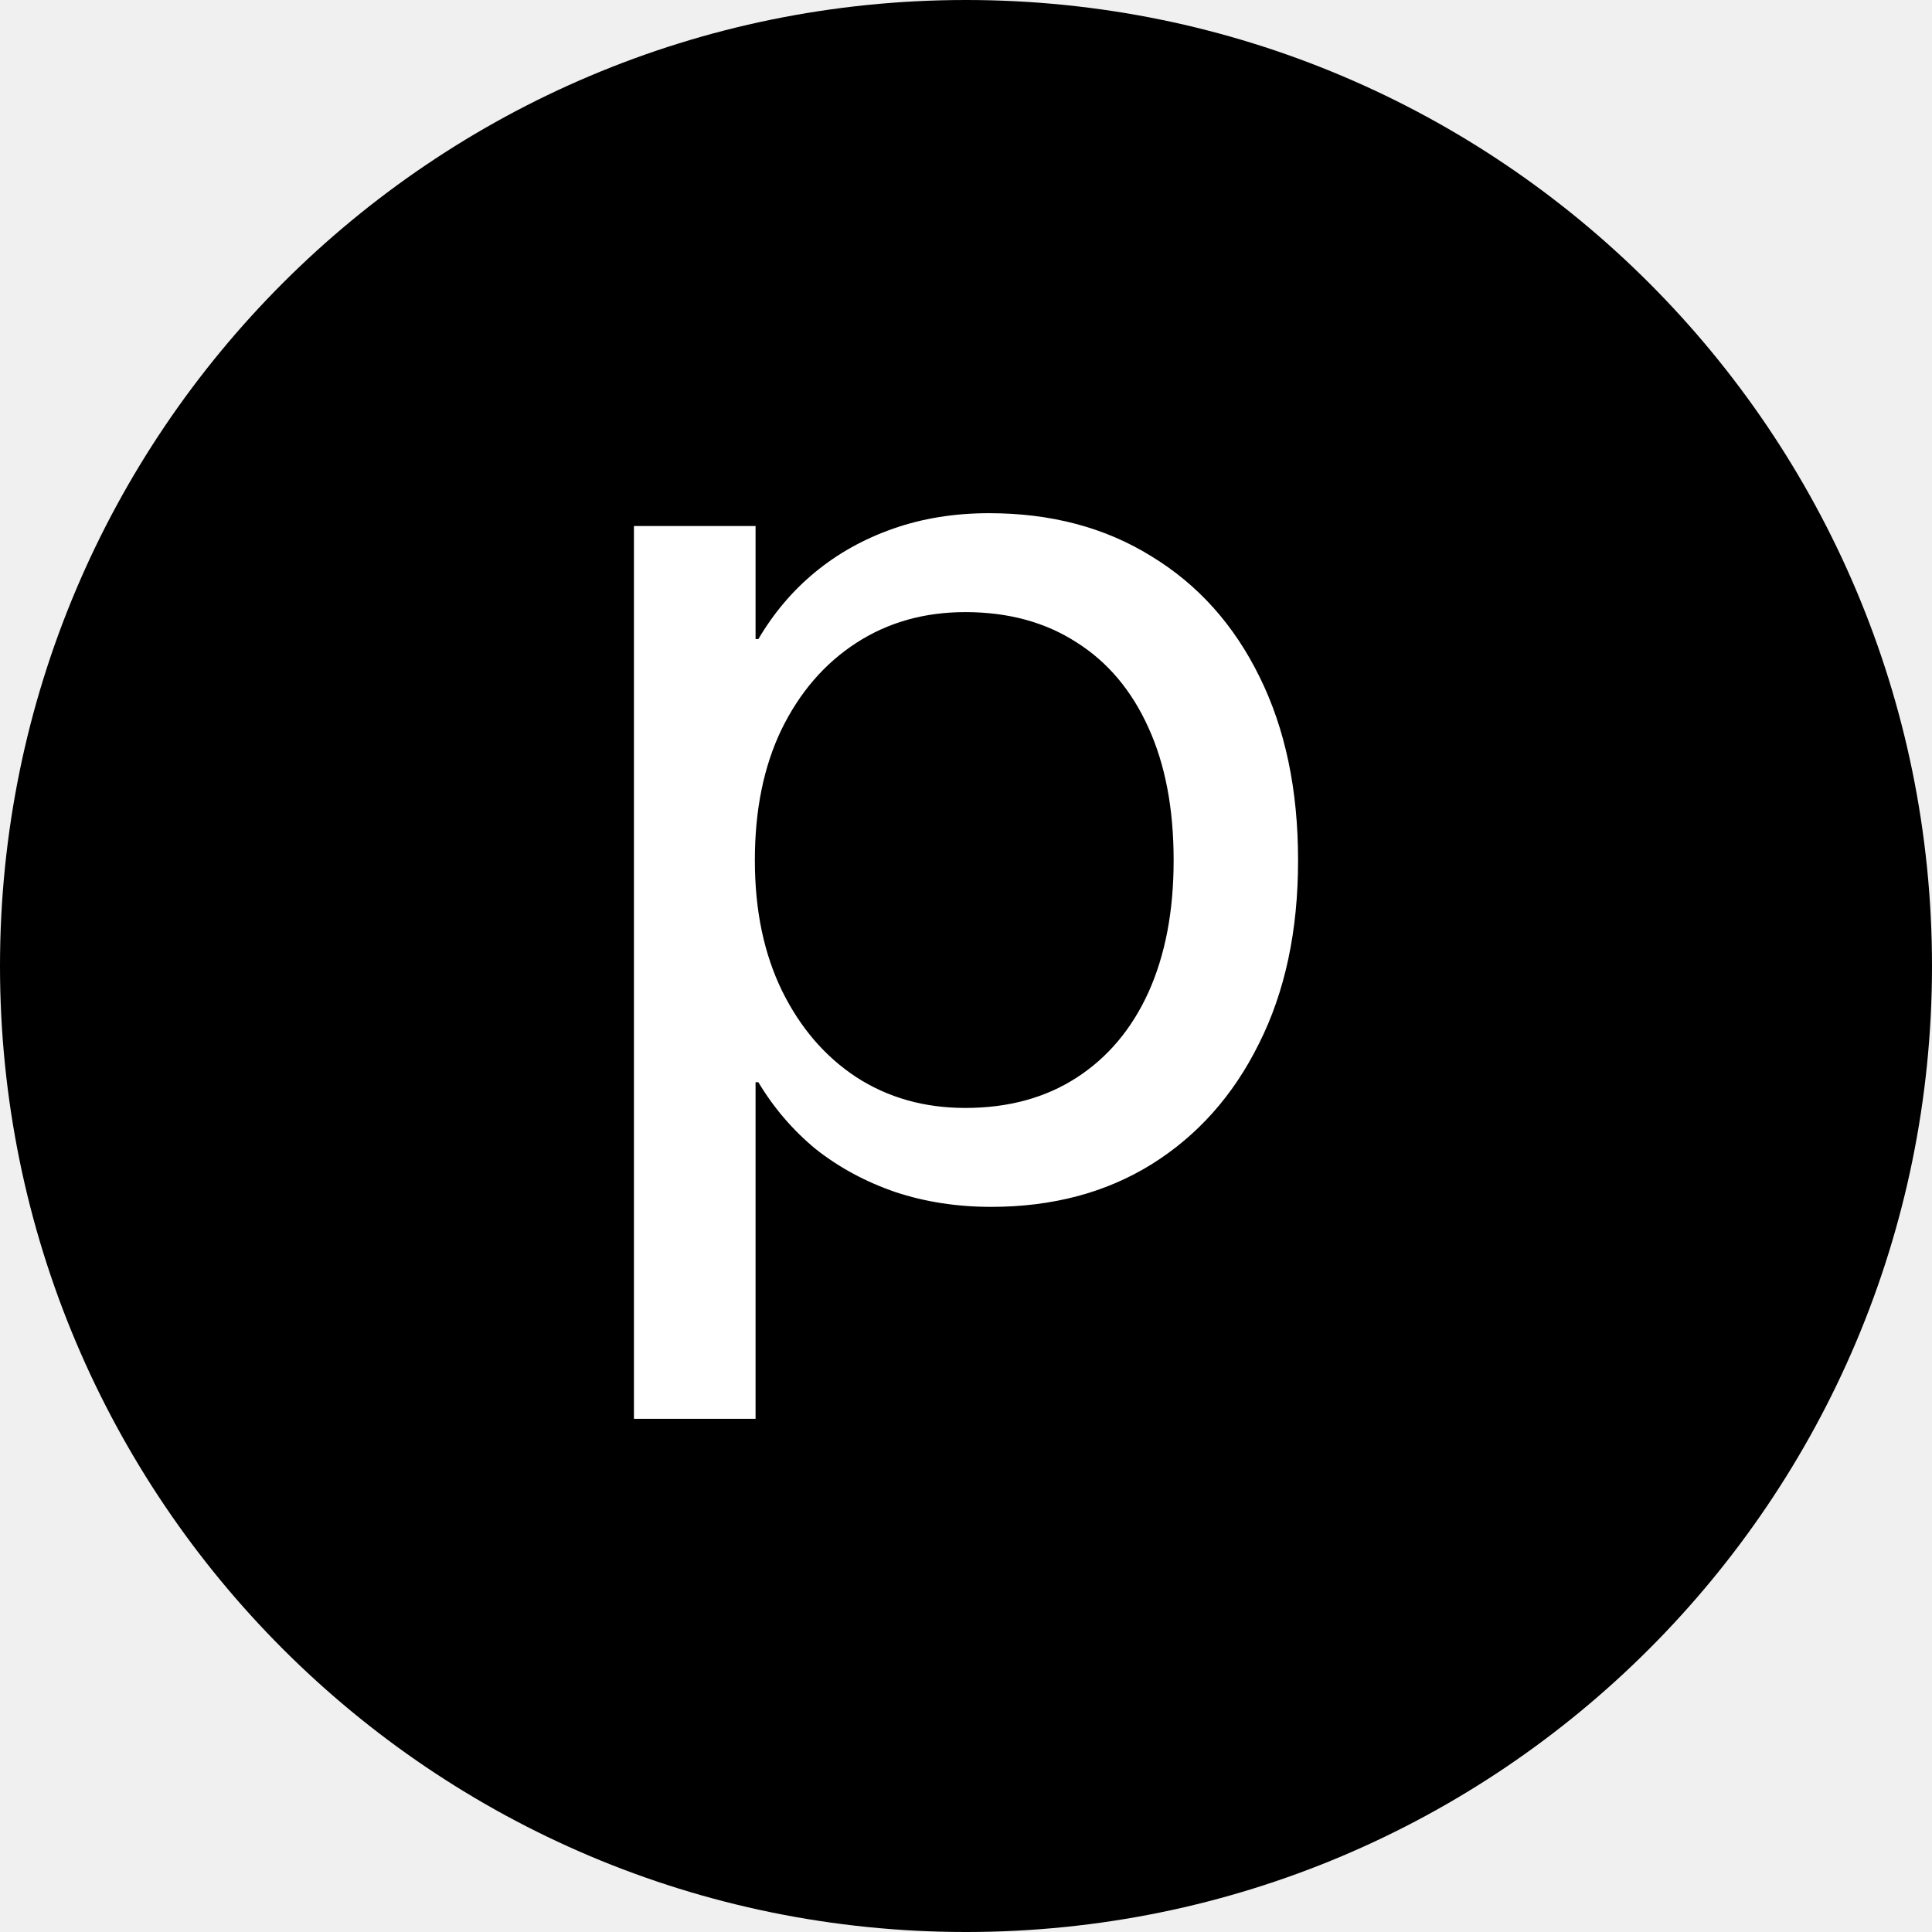
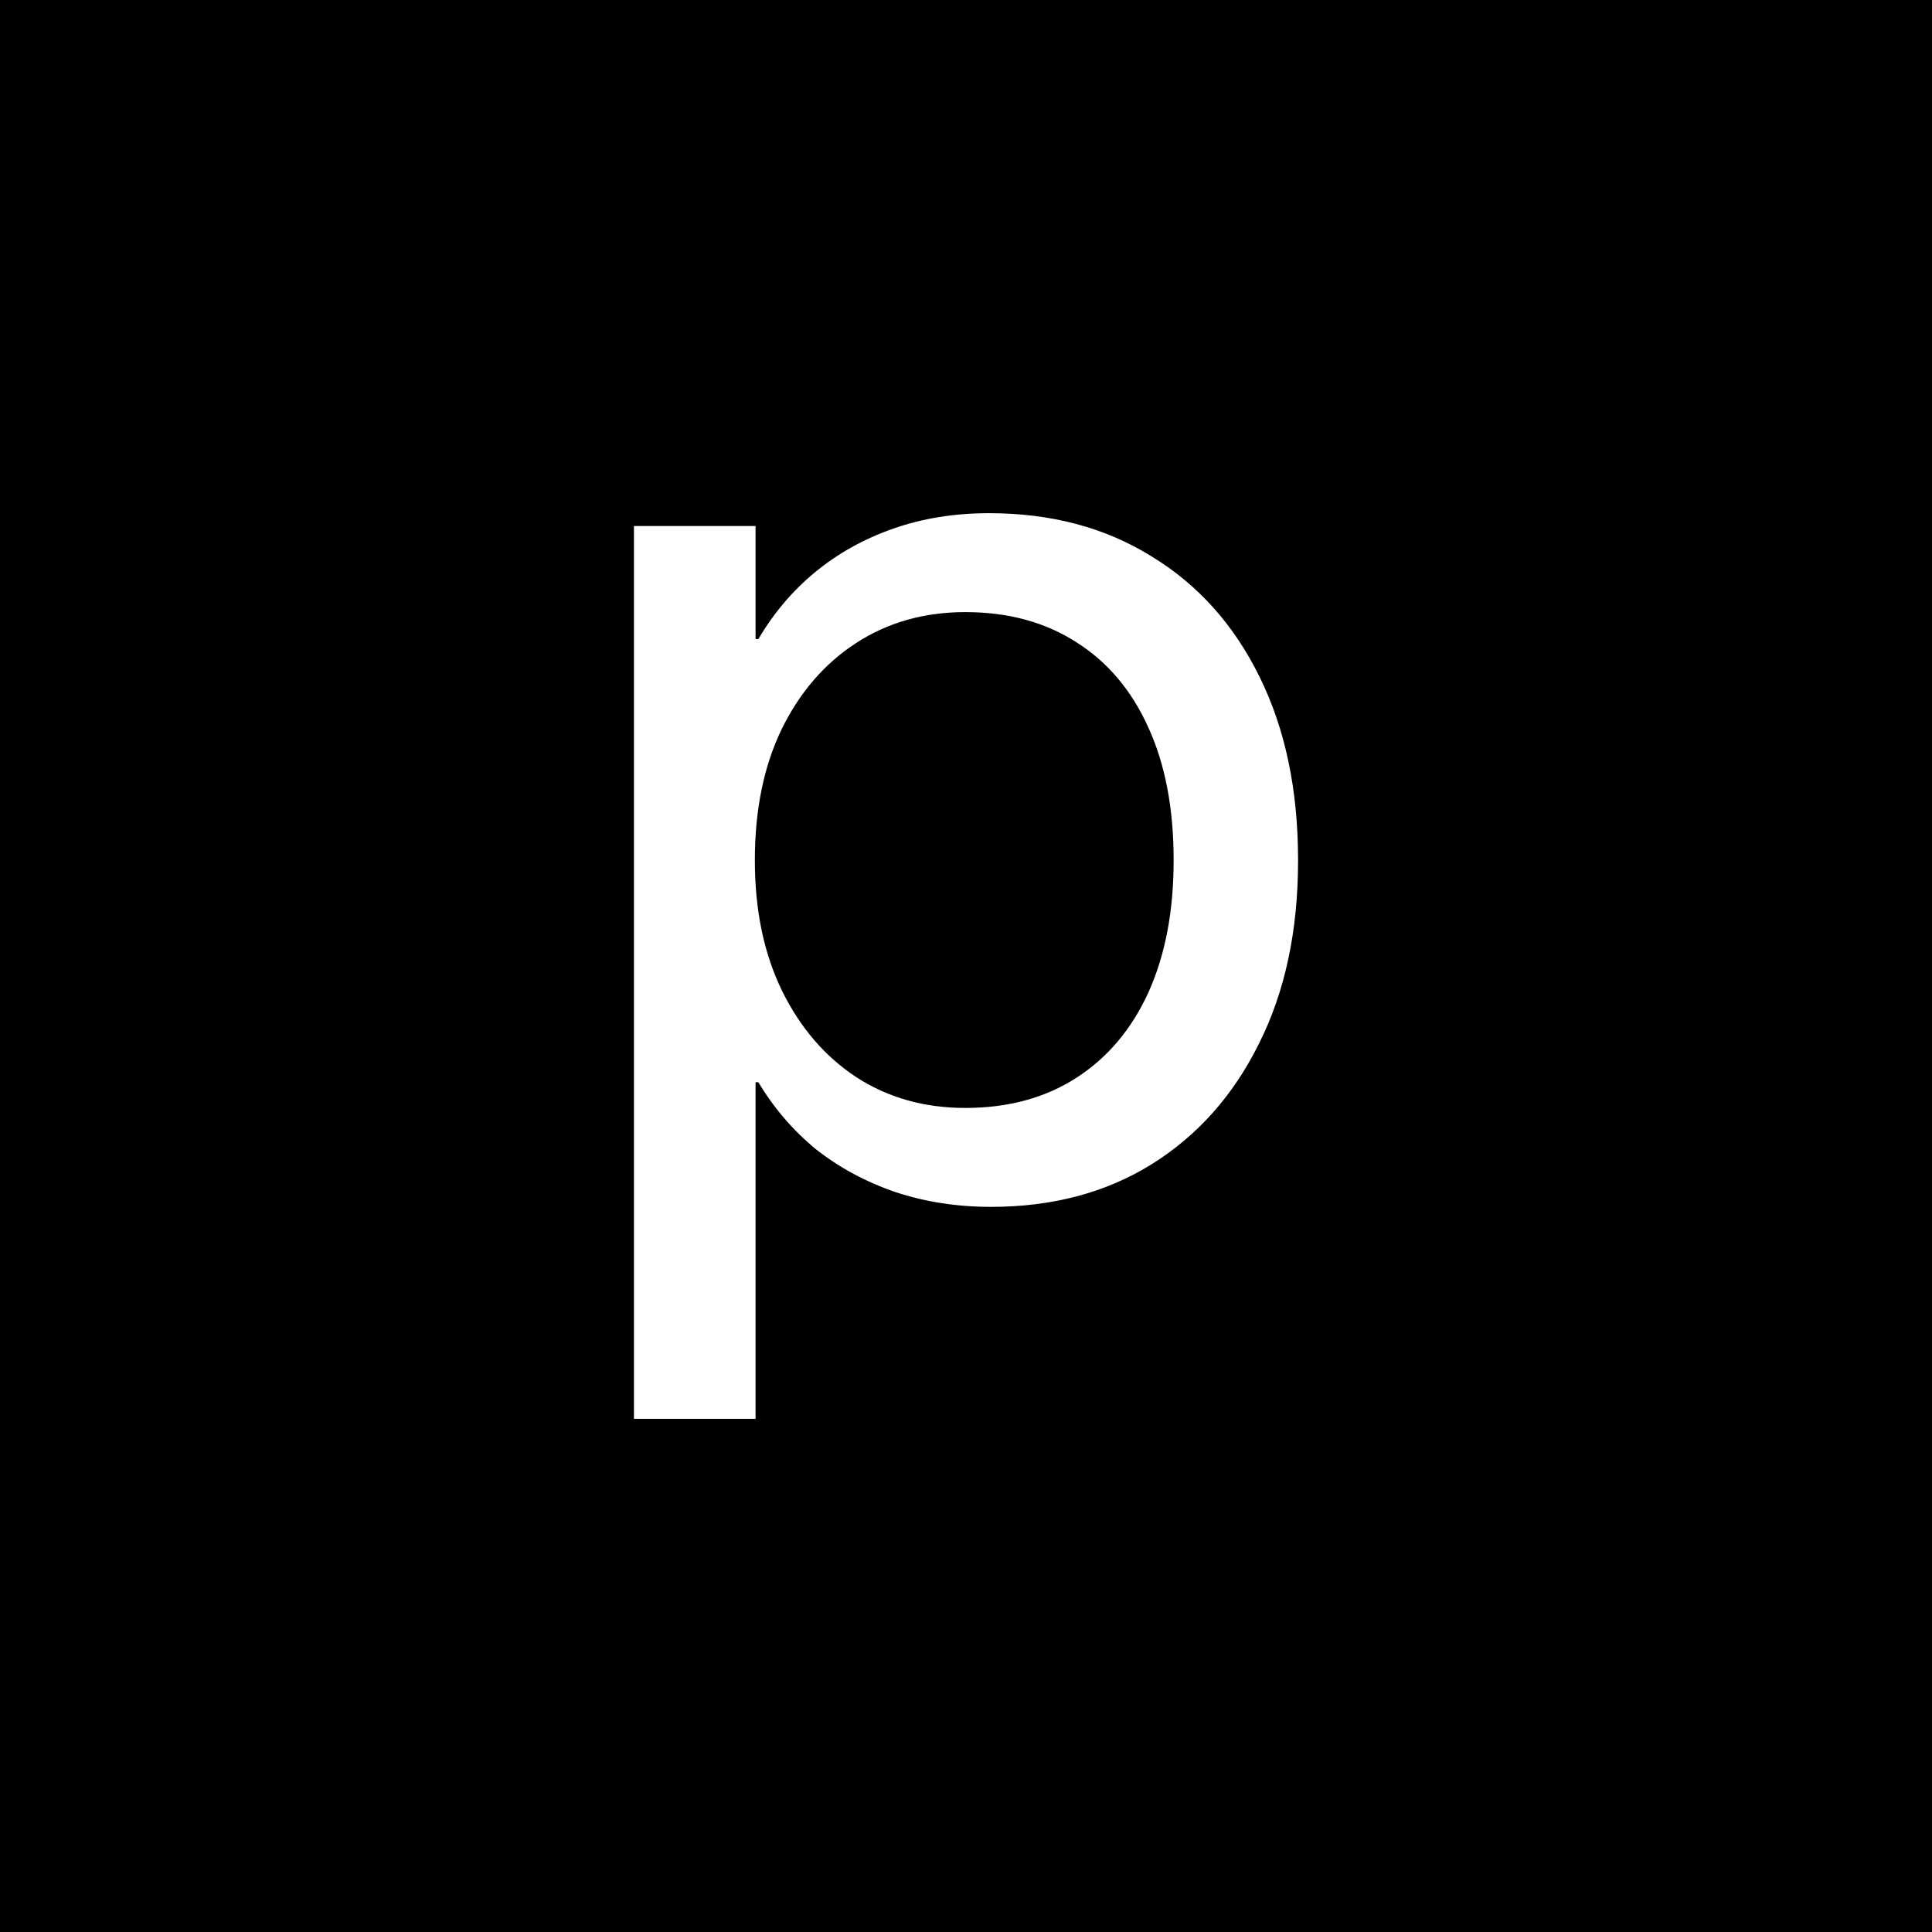
<svg xmlns="http://www.w3.org/2000/svg" width="64" height="64" viewBox="0 0 64 64" fill="none">
-   <path d="M0 32C0 14.327 14.327 0 32 0C49.673 0 64 14.327 64 32C64 49.673 49.673 64 32 64C14.327 64 0 49.673 0 32Z" fill="black" />
+   <rect width="64" height="64" fill="black" />
  <path d="M21 47V17.425H25.029V21.17H25.122C25.632 20.305 26.257 19.567 26.998 18.957C27.754 18.333 28.619 17.851 29.592 17.511C30.564 17.17 31.622 17 32.764 17C34.818 17 36.608 17.475 38.137 18.425C39.681 19.362 40.877 20.695 41.726 22.425C42.575 24.142 43 26.163 43 28.489V28.511C43 30.837 42.568 32.858 41.703 34.575C40.854 36.291 39.665 37.624 38.137 38.575C36.624 39.511 34.856 39.979 32.834 39.979C31.707 39.979 30.649 39.816 29.661 39.489C28.673 39.149 27.793 38.674 27.021 38.064C26.265 37.44 25.632 36.702 25.122 35.851H25.029V47H21ZM31.977 36.702C33.397 36.702 34.625 36.369 35.659 35.702C36.693 35.035 37.488 34.092 38.044 32.872C38.6 31.638 38.878 30.184 38.878 28.511V28.489C38.878 26.787 38.6 25.326 38.044 24.106C37.488 22.872 36.693 21.929 35.659 21.277C34.625 20.61 33.397 20.277 31.977 20.277C30.618 20.277 29.414 20.617 28.364 21.298C27.314 21.979 26.488 22.936 25.886 24.17C25.3 25.39 25.006 26.83 25.006 28.489V28.511C25.006 30.156 25.307 31.596 25.91 32.83C26.512 34.05 27.33 35 28.364 35.681C29.414 36.362 30.618 36.702 31.977 36.702Z" fill="white" />
</svg>
